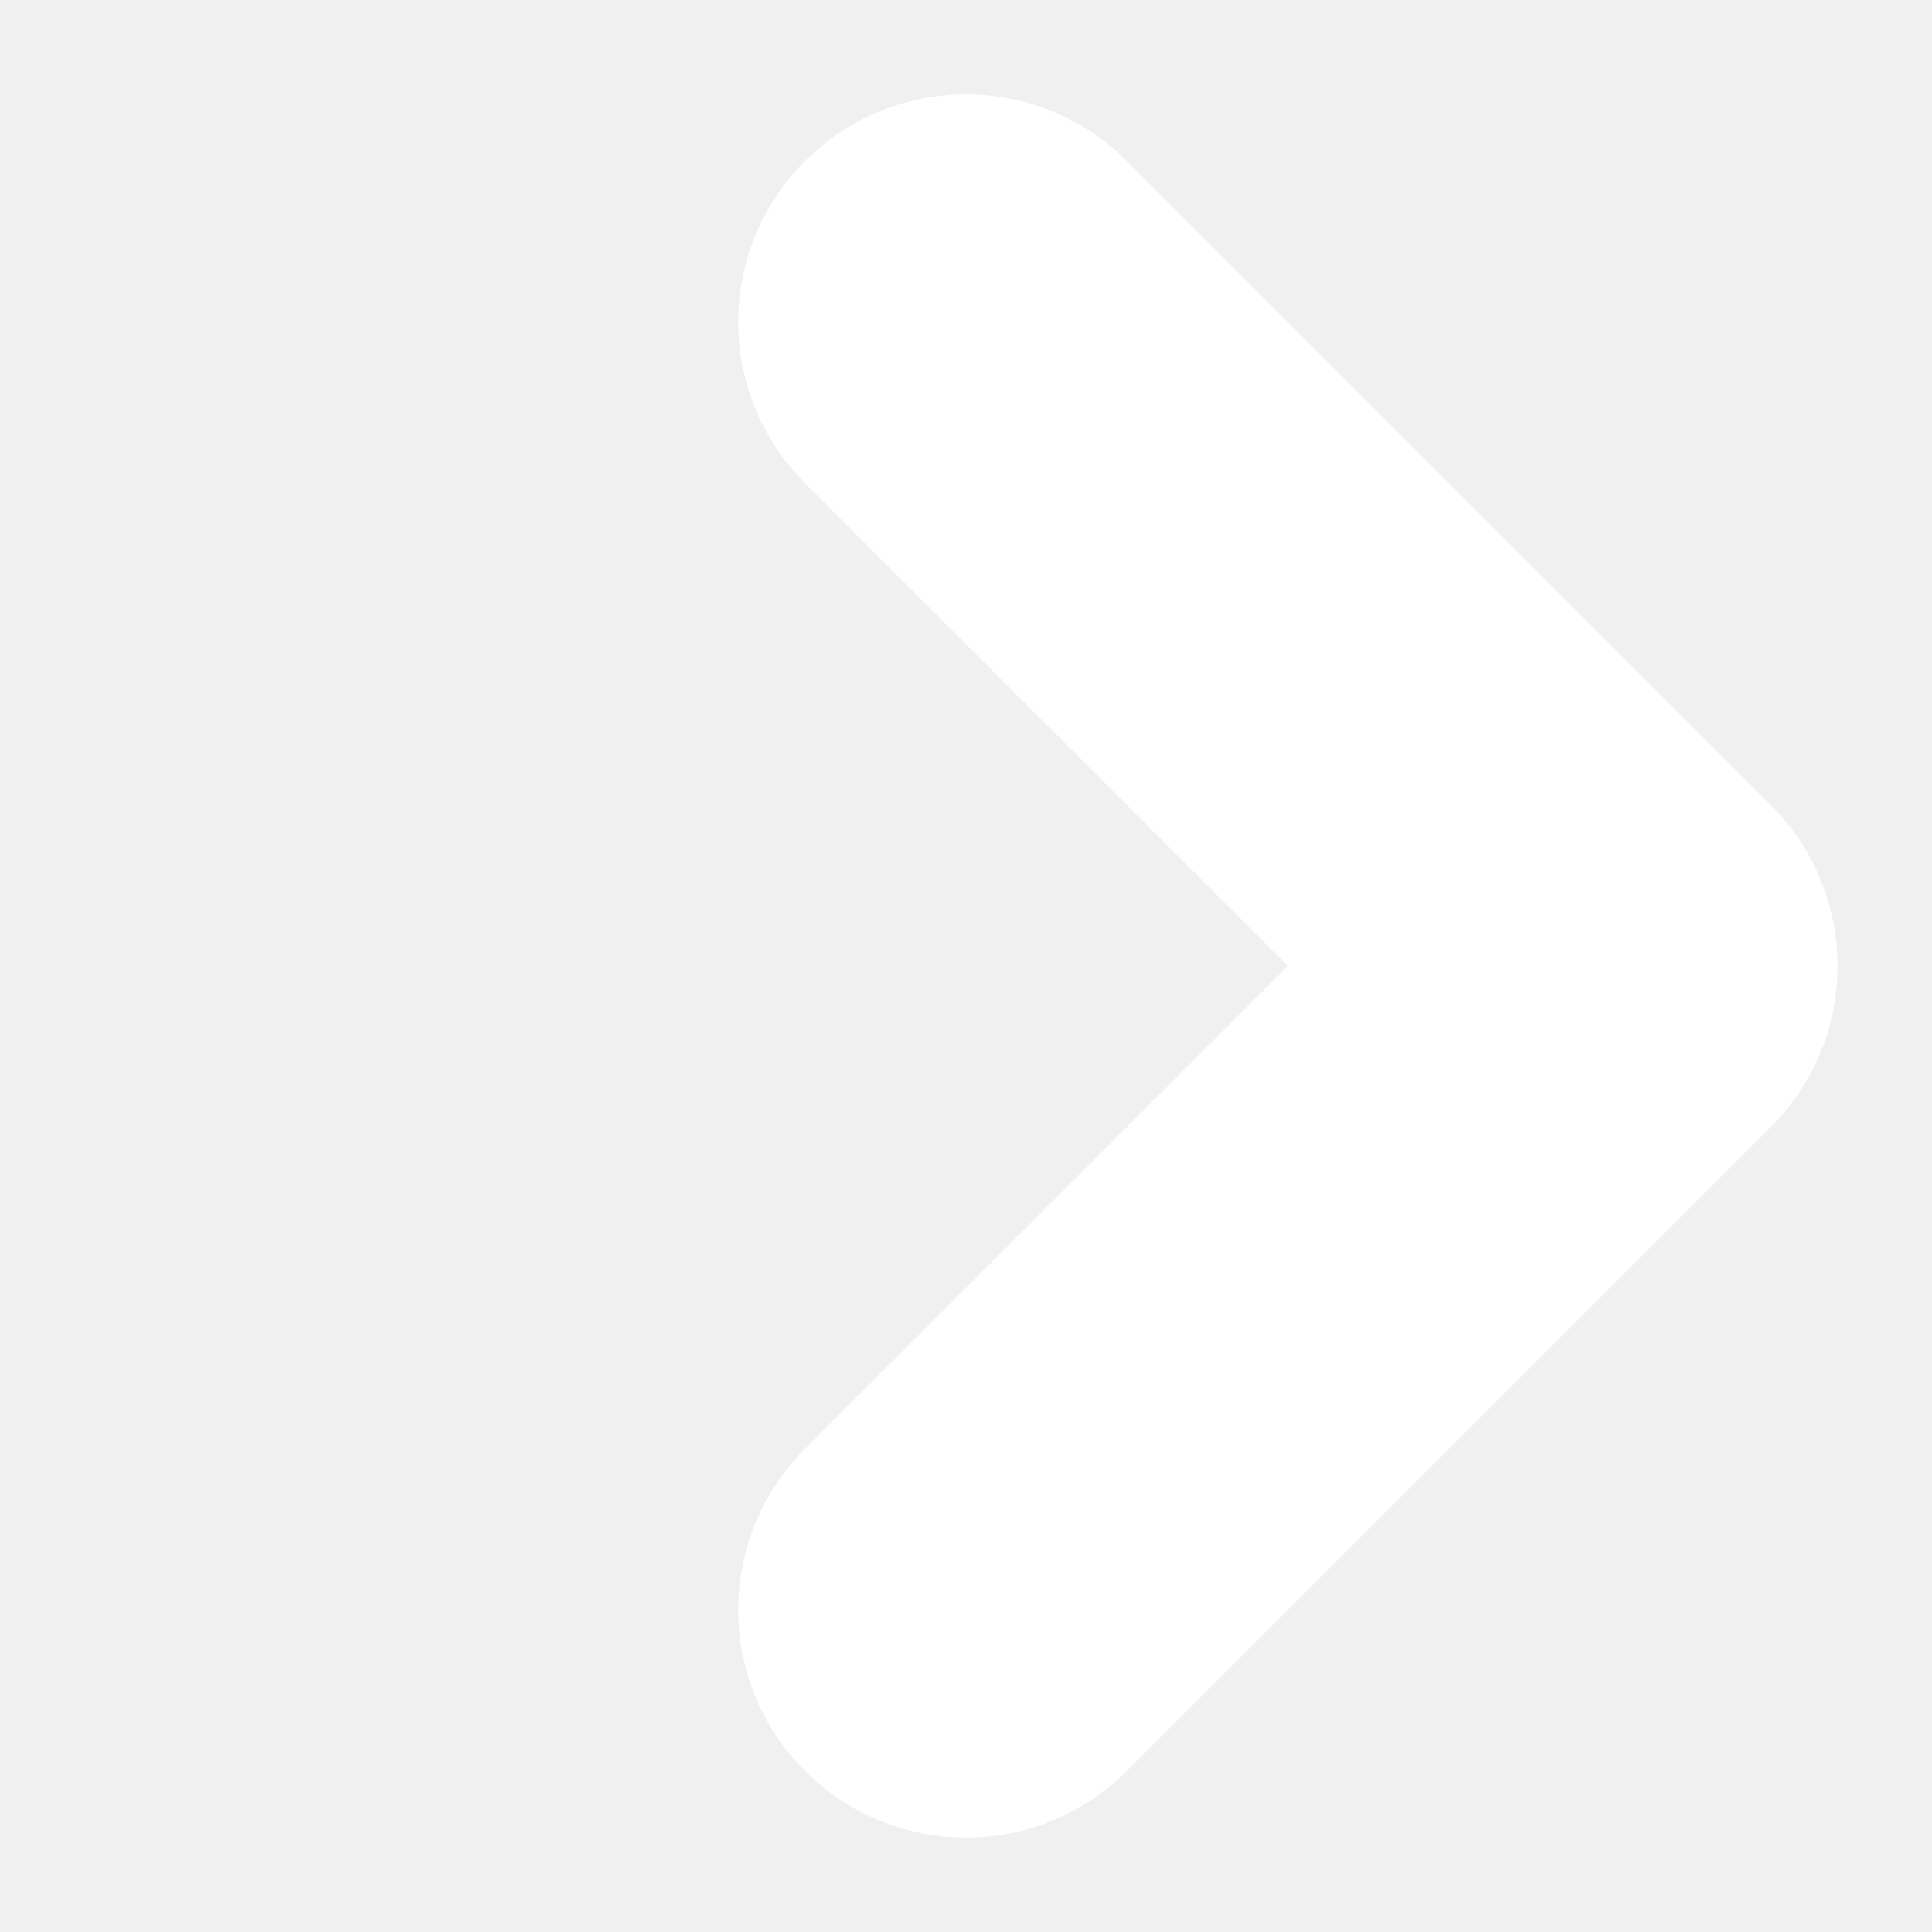
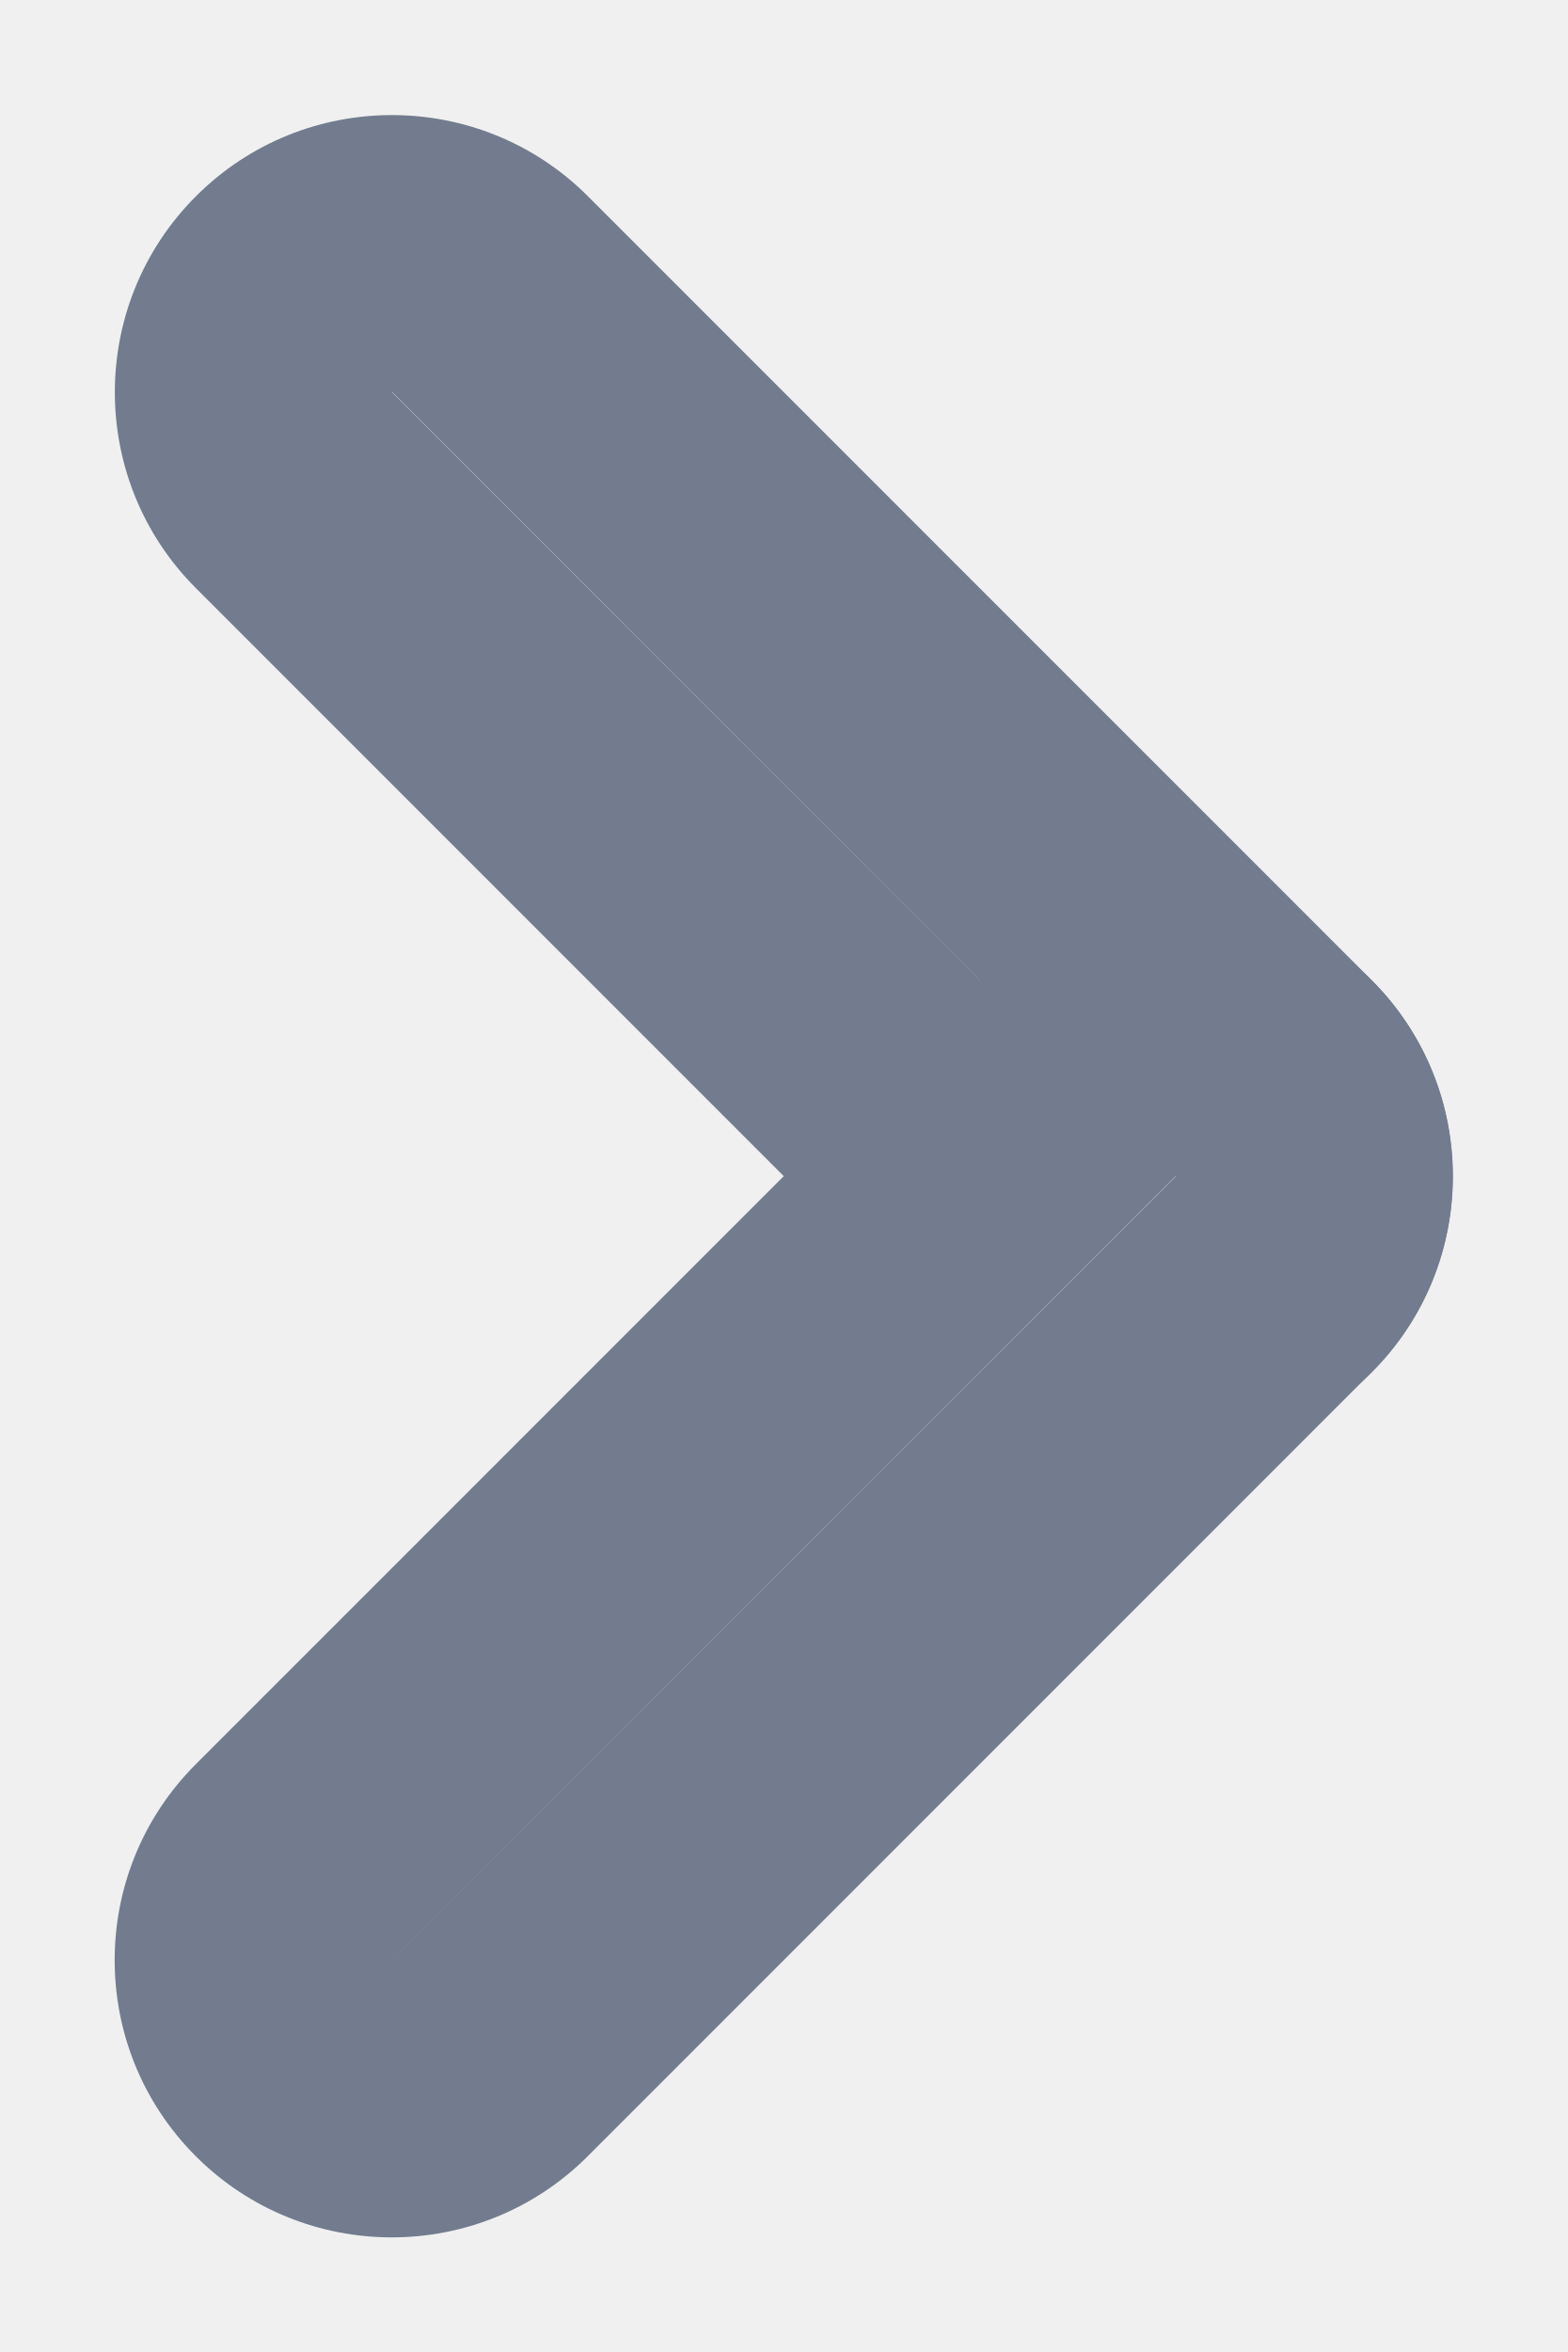
- <svg xmlns="http://www.w3.org/2000/svg" width="8.486" height="8.486" viewBox="0 0 8.486 8.486">
-   <path id="Union_1" data-name="Union 1" d="M-1394,6a1,1,0,0,1-1-1,1,1,0,0,1,1-1h3V1a1,1,0,0,1,1-1,1,1,0,0,1,1,1V5a1,1,0,0,1-1,1Z" transform="translate(986.414 -982.171) rotate(-45)" fill="#fff" />
+ <svg xmlns="http://www.w3.org/2000/svg" width="5.657" height="8.485" viewBox="0 0 5.657 8.485">
+   <g id="Group_141" data-name="Group 141" transform="translate(-357.086 -494.757)">
+     <g id="Path_153" data-name="Path 153" transform="translate(357.086 496.172) rotate(-45)" fill="#fff">
+       <path d="M 1 5.5 C 0.724 5.5 0.5 5.276 0.5 5 L 0.5 1 C 0.5 0.724 0.724 0.5 1 0.5 C 1.276 0.5 1.5 0.724 1.5 1 L 1.5 5 C 1.5 5.276 1.276 5.5 1 5.5 Z" stroke="none" />
+       <path d="M 1 1 L 1 5 L 1.001 1 C 1.001 1 1.001 1 1 1 M 1 0 C 1.552 0 2 0.448 2 1 L 2 5 C 2 5.552 1.552 6 1 6 C 0.448 6 0 5.552 0 5 L 0 1 C 0 0.448 0.448 0 1 0 Z" stroke="none" fill="#727c8e" />
+     </g>
+     <g id="Path_152" data-name="Path 152" transform="translate(361.328 497.586) rotate(45)" fill="#fff">
+       <path d="M 1 5.5 C 0.724 5.5 0.5 5.276 0.5 5 L 0.5 1 C 0.5 0.724 0.724 0.5 1 0.5 C 1.276 0.5 1.5 0.724 1.5 1 L 1.5 5 C 1.5 5.276 1.276 5.5 1 5.5 Z" stroke="none" />
+       <path d="M 1 1 L 1 5 L 1.001 1 C 1.001 1 1.001 1 1 1 M 1 0 C 1.552 0 2 0.448 2 1 L 2 5 C 2 5.552 1.552 6 1 6 C 0.448 6 0 5.552 0 5 L 0 1 C 0 0.448 0.448 0 1 0 Z" stroke="none" fill="#727c8e" />
+     </g>
+   </g>
</svg>
